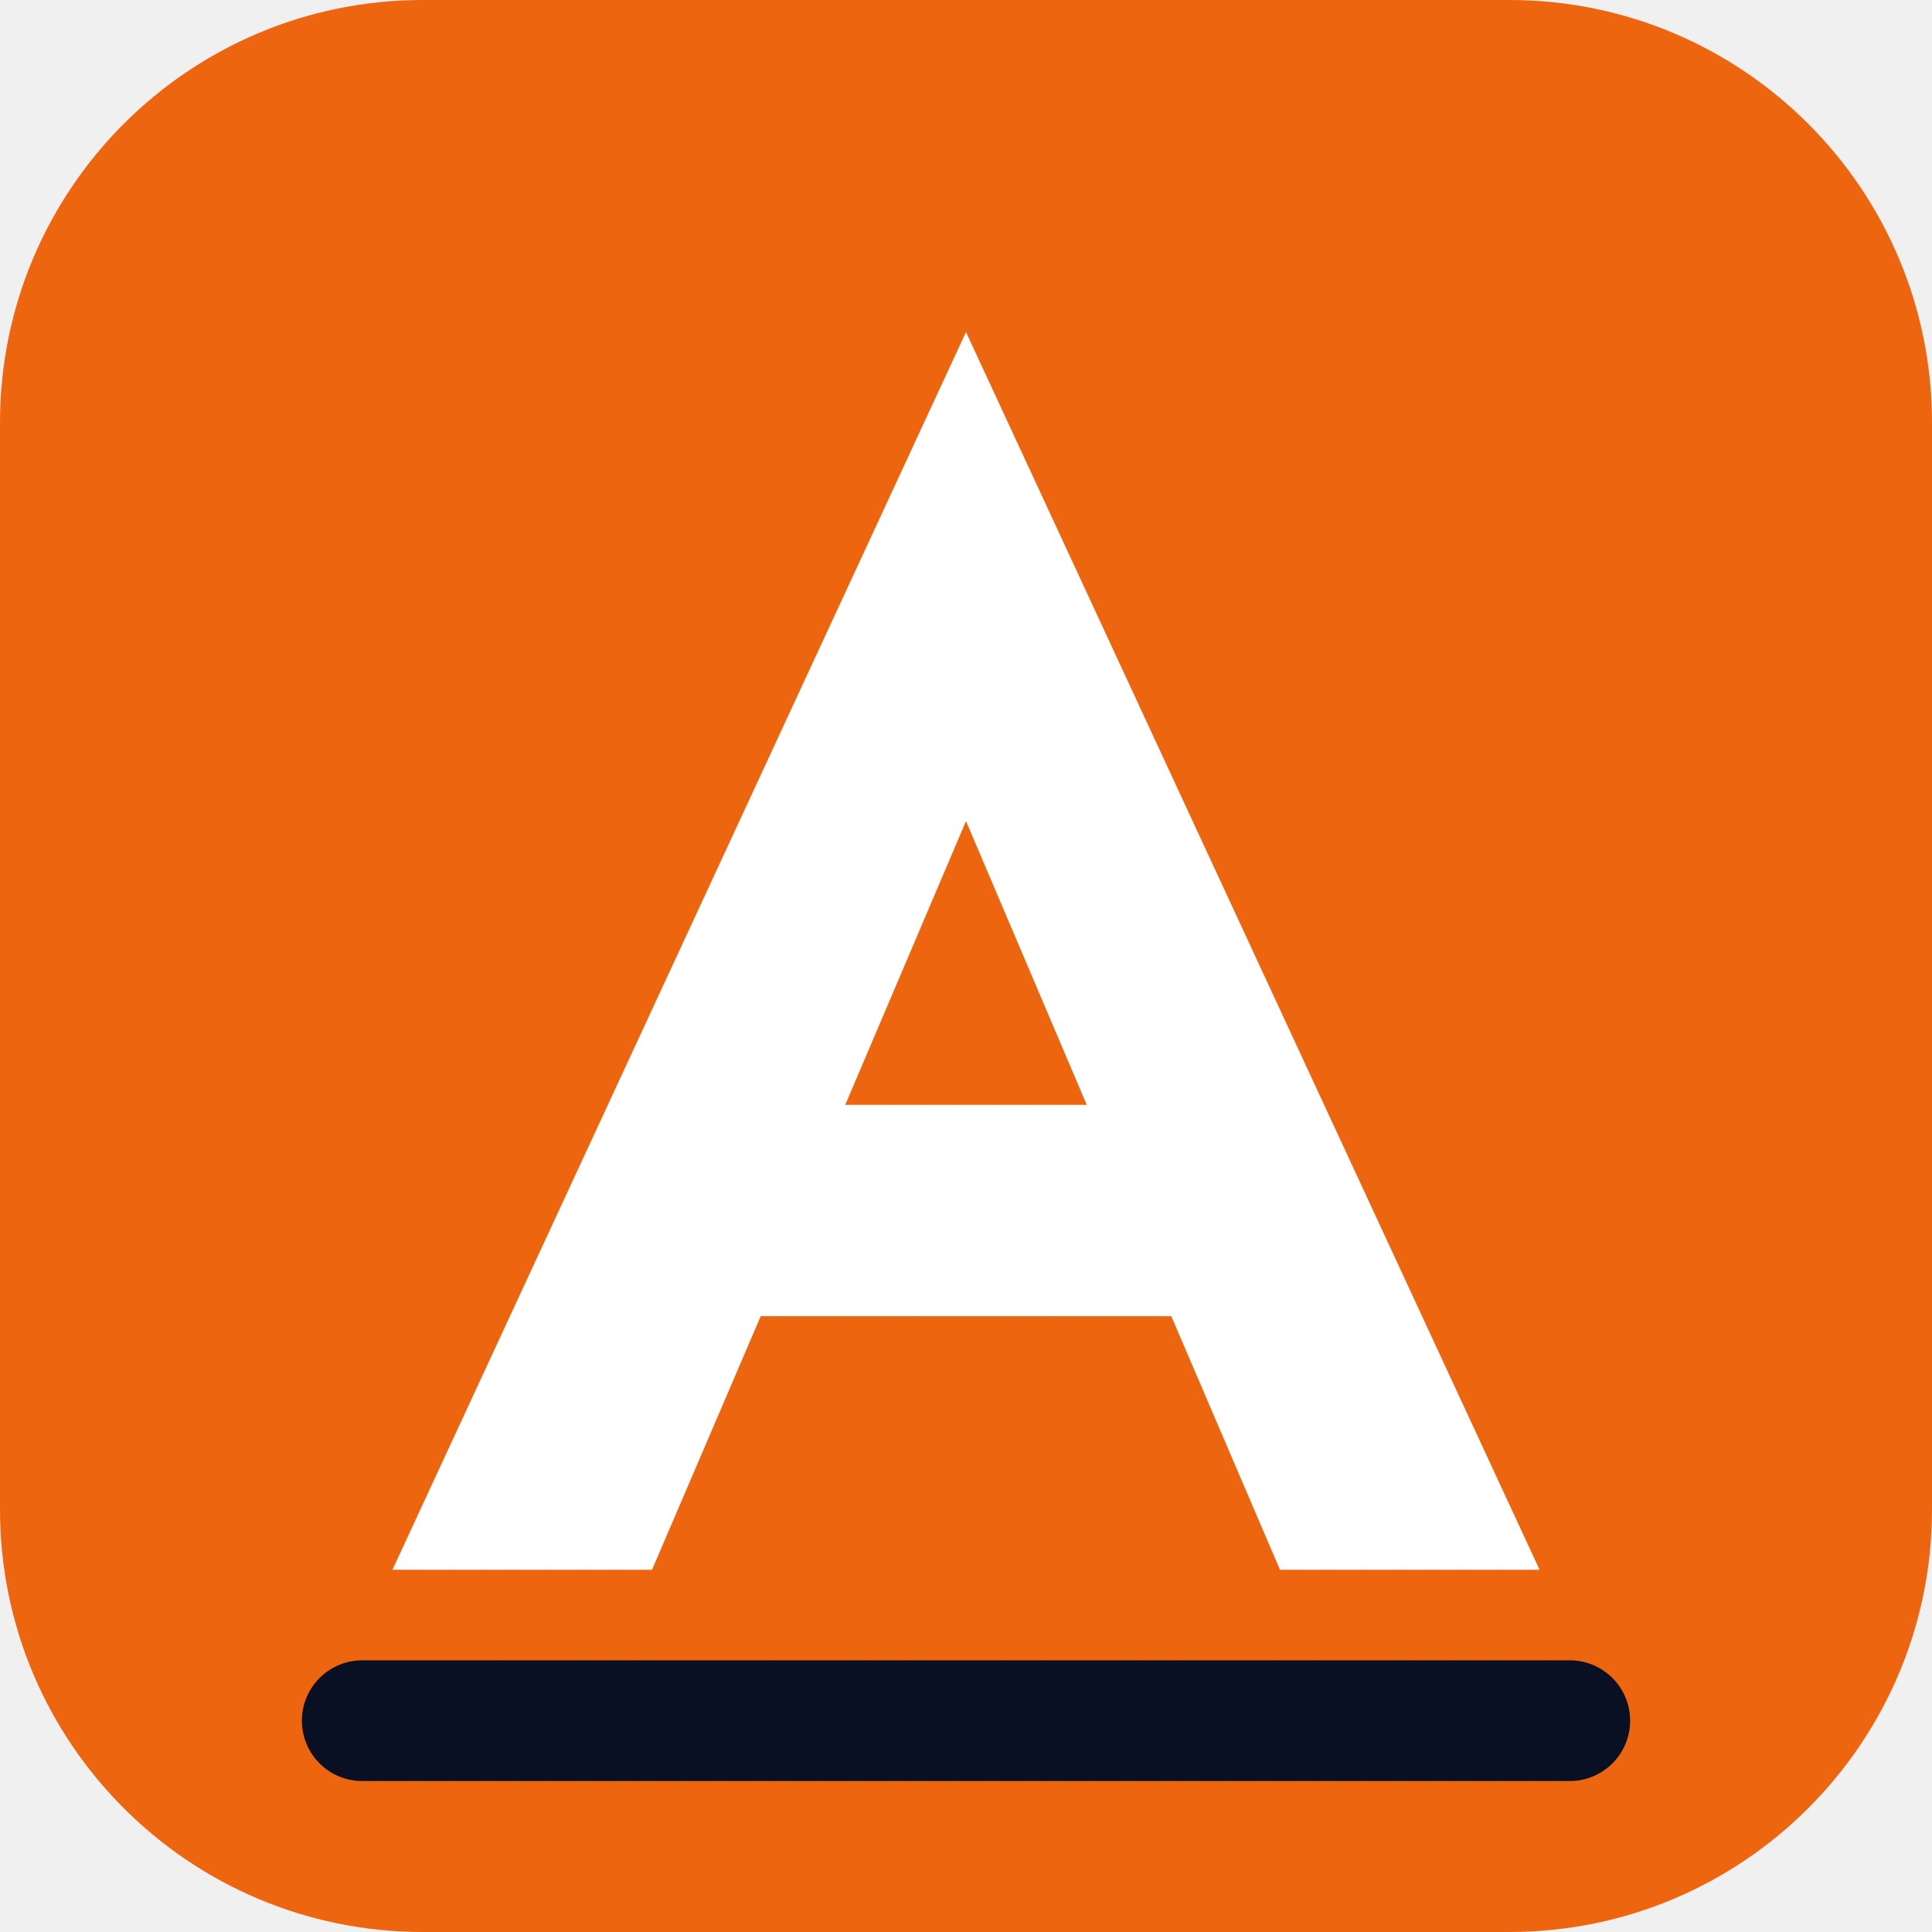
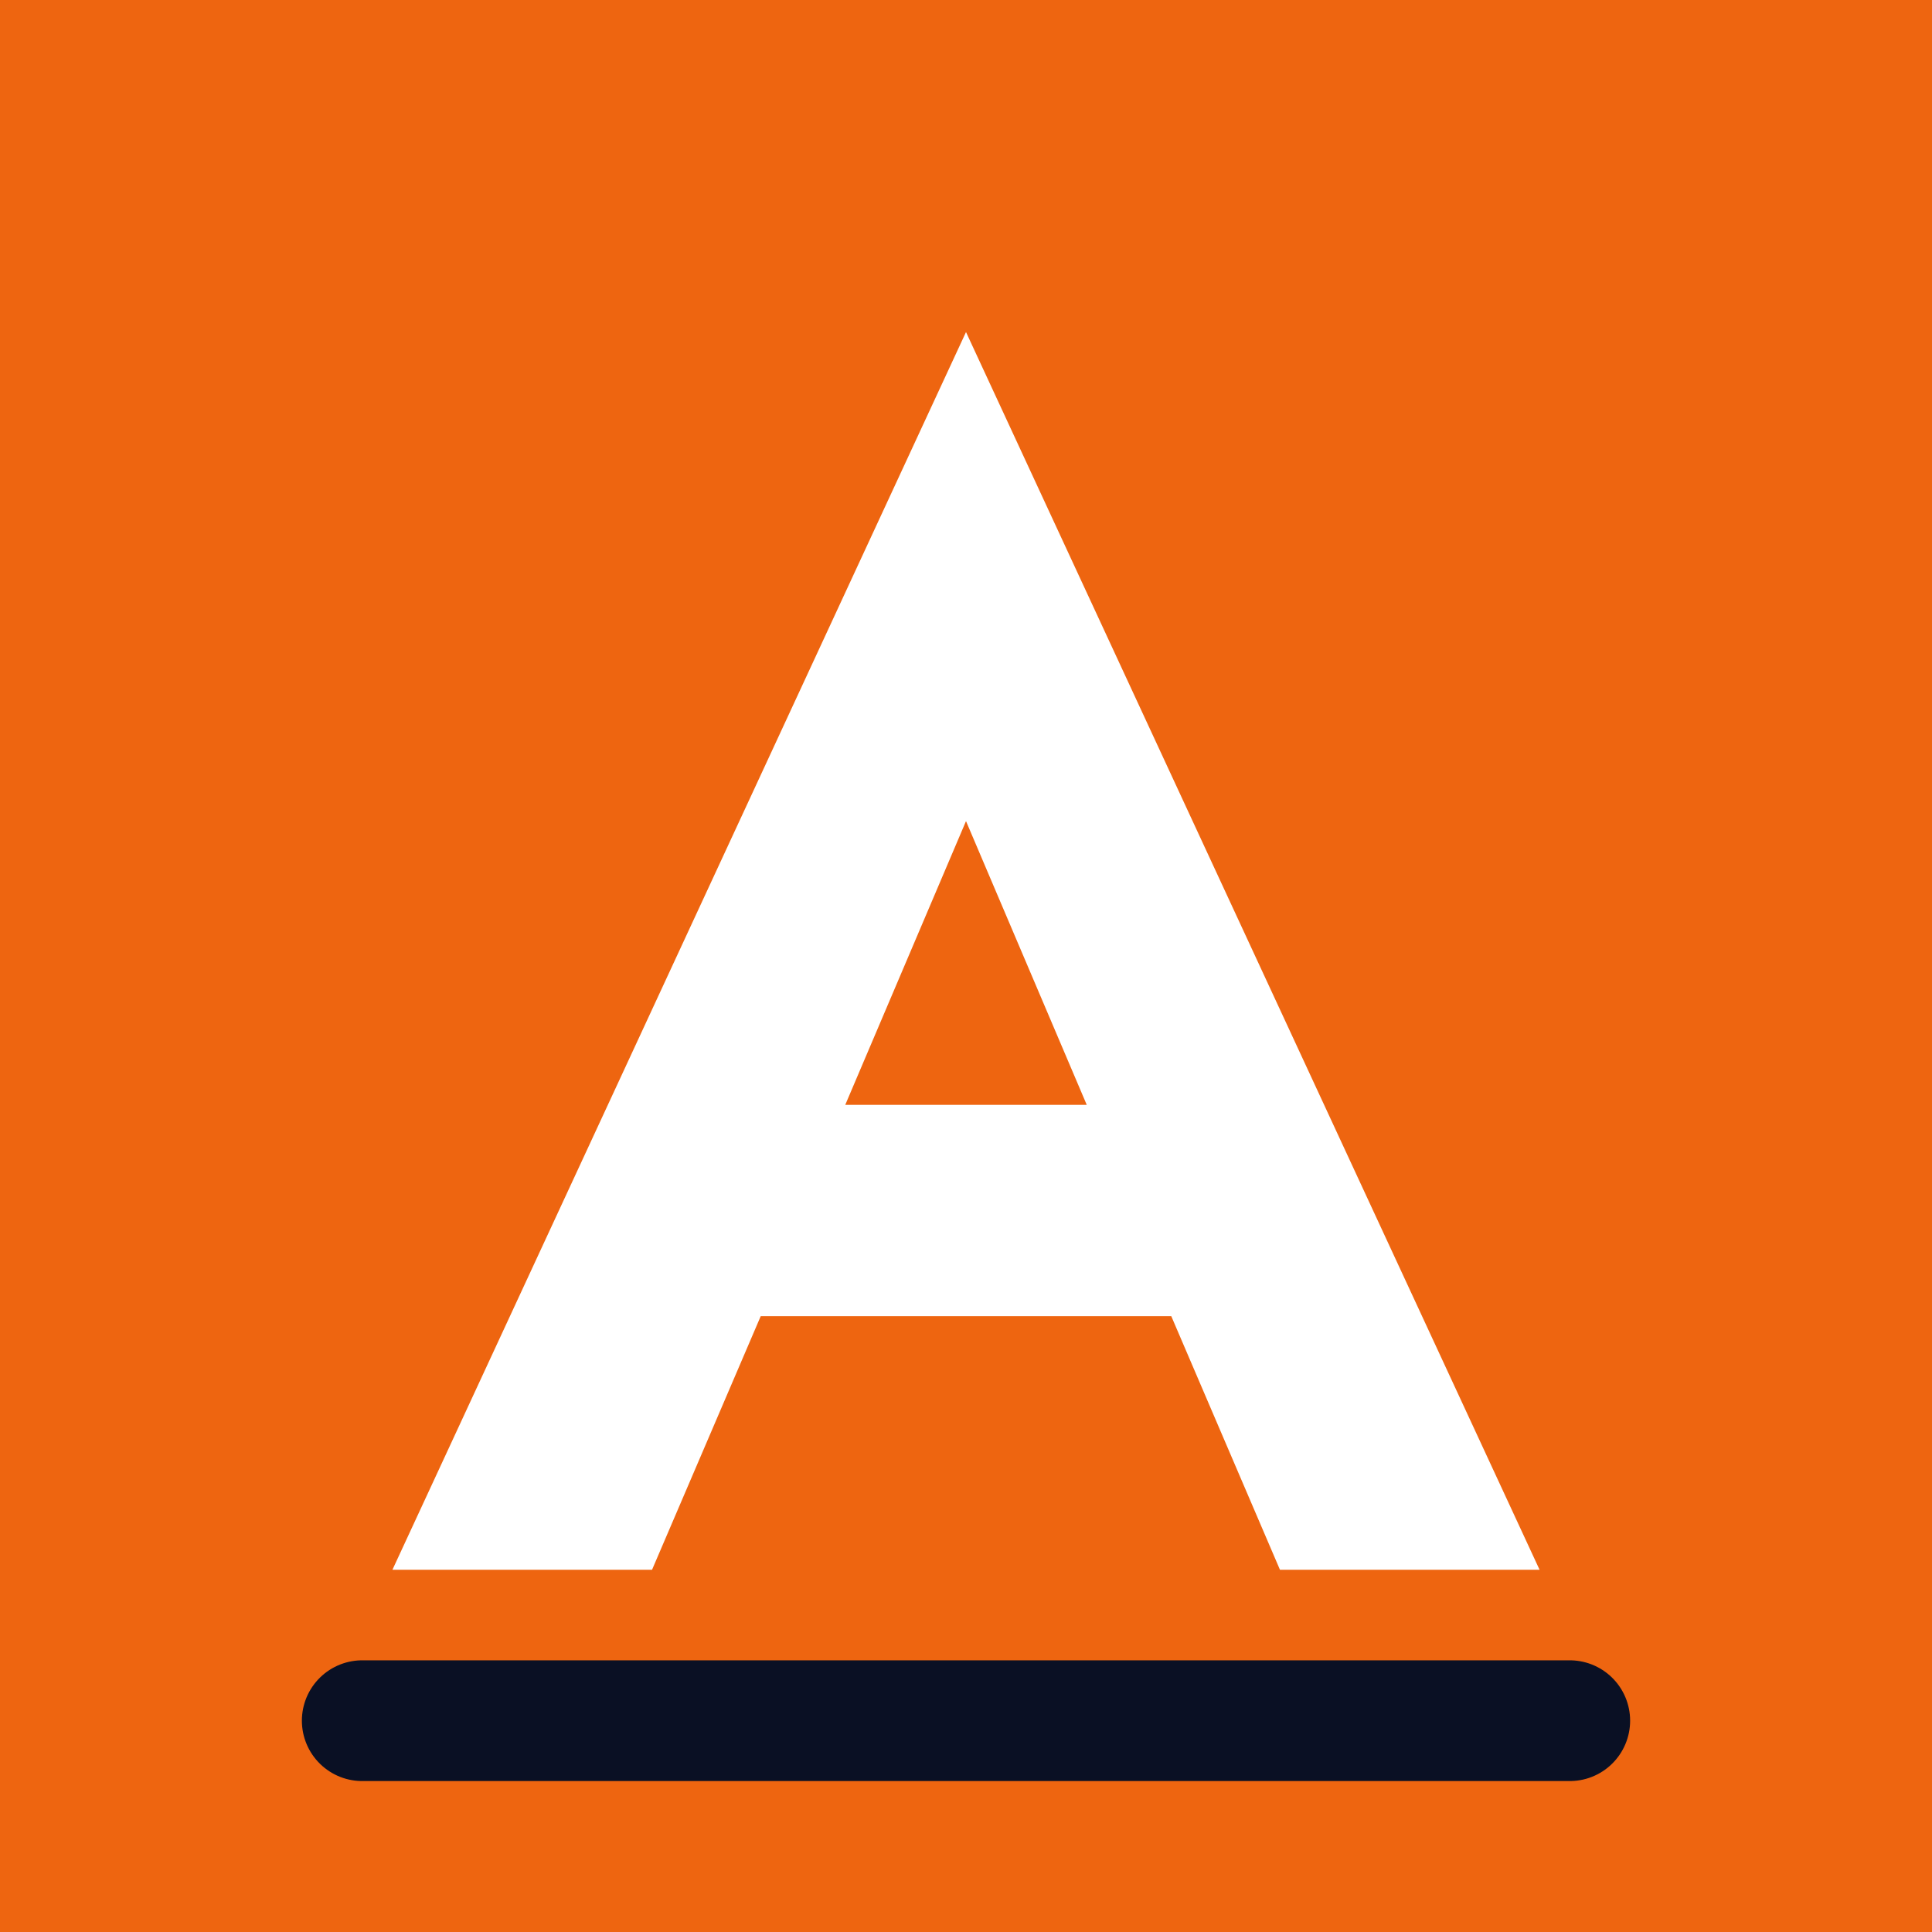
<svg xmlns="http://www.w3.org/2000/svg" viewBox="0 0 32 32">
-   <rect width="32" height="32" rx="7" fill="#ee6510" />
+   <rect width="32" height="32" fill="#ee6510" />
  <path fill-rule="evenodd" d="M16 5.500 6.500 26h4.300l1.800-4.200h6.800l1.800 4.200h4.300L16 5.500Zm-2 12.800 2-4.700 2 4.700h-4Z" fill="#fff" />
  <path d="M6 28.500h20" stroke="#0a1024" stroke-width="2" stroke-linecap="round" />
</svg>
